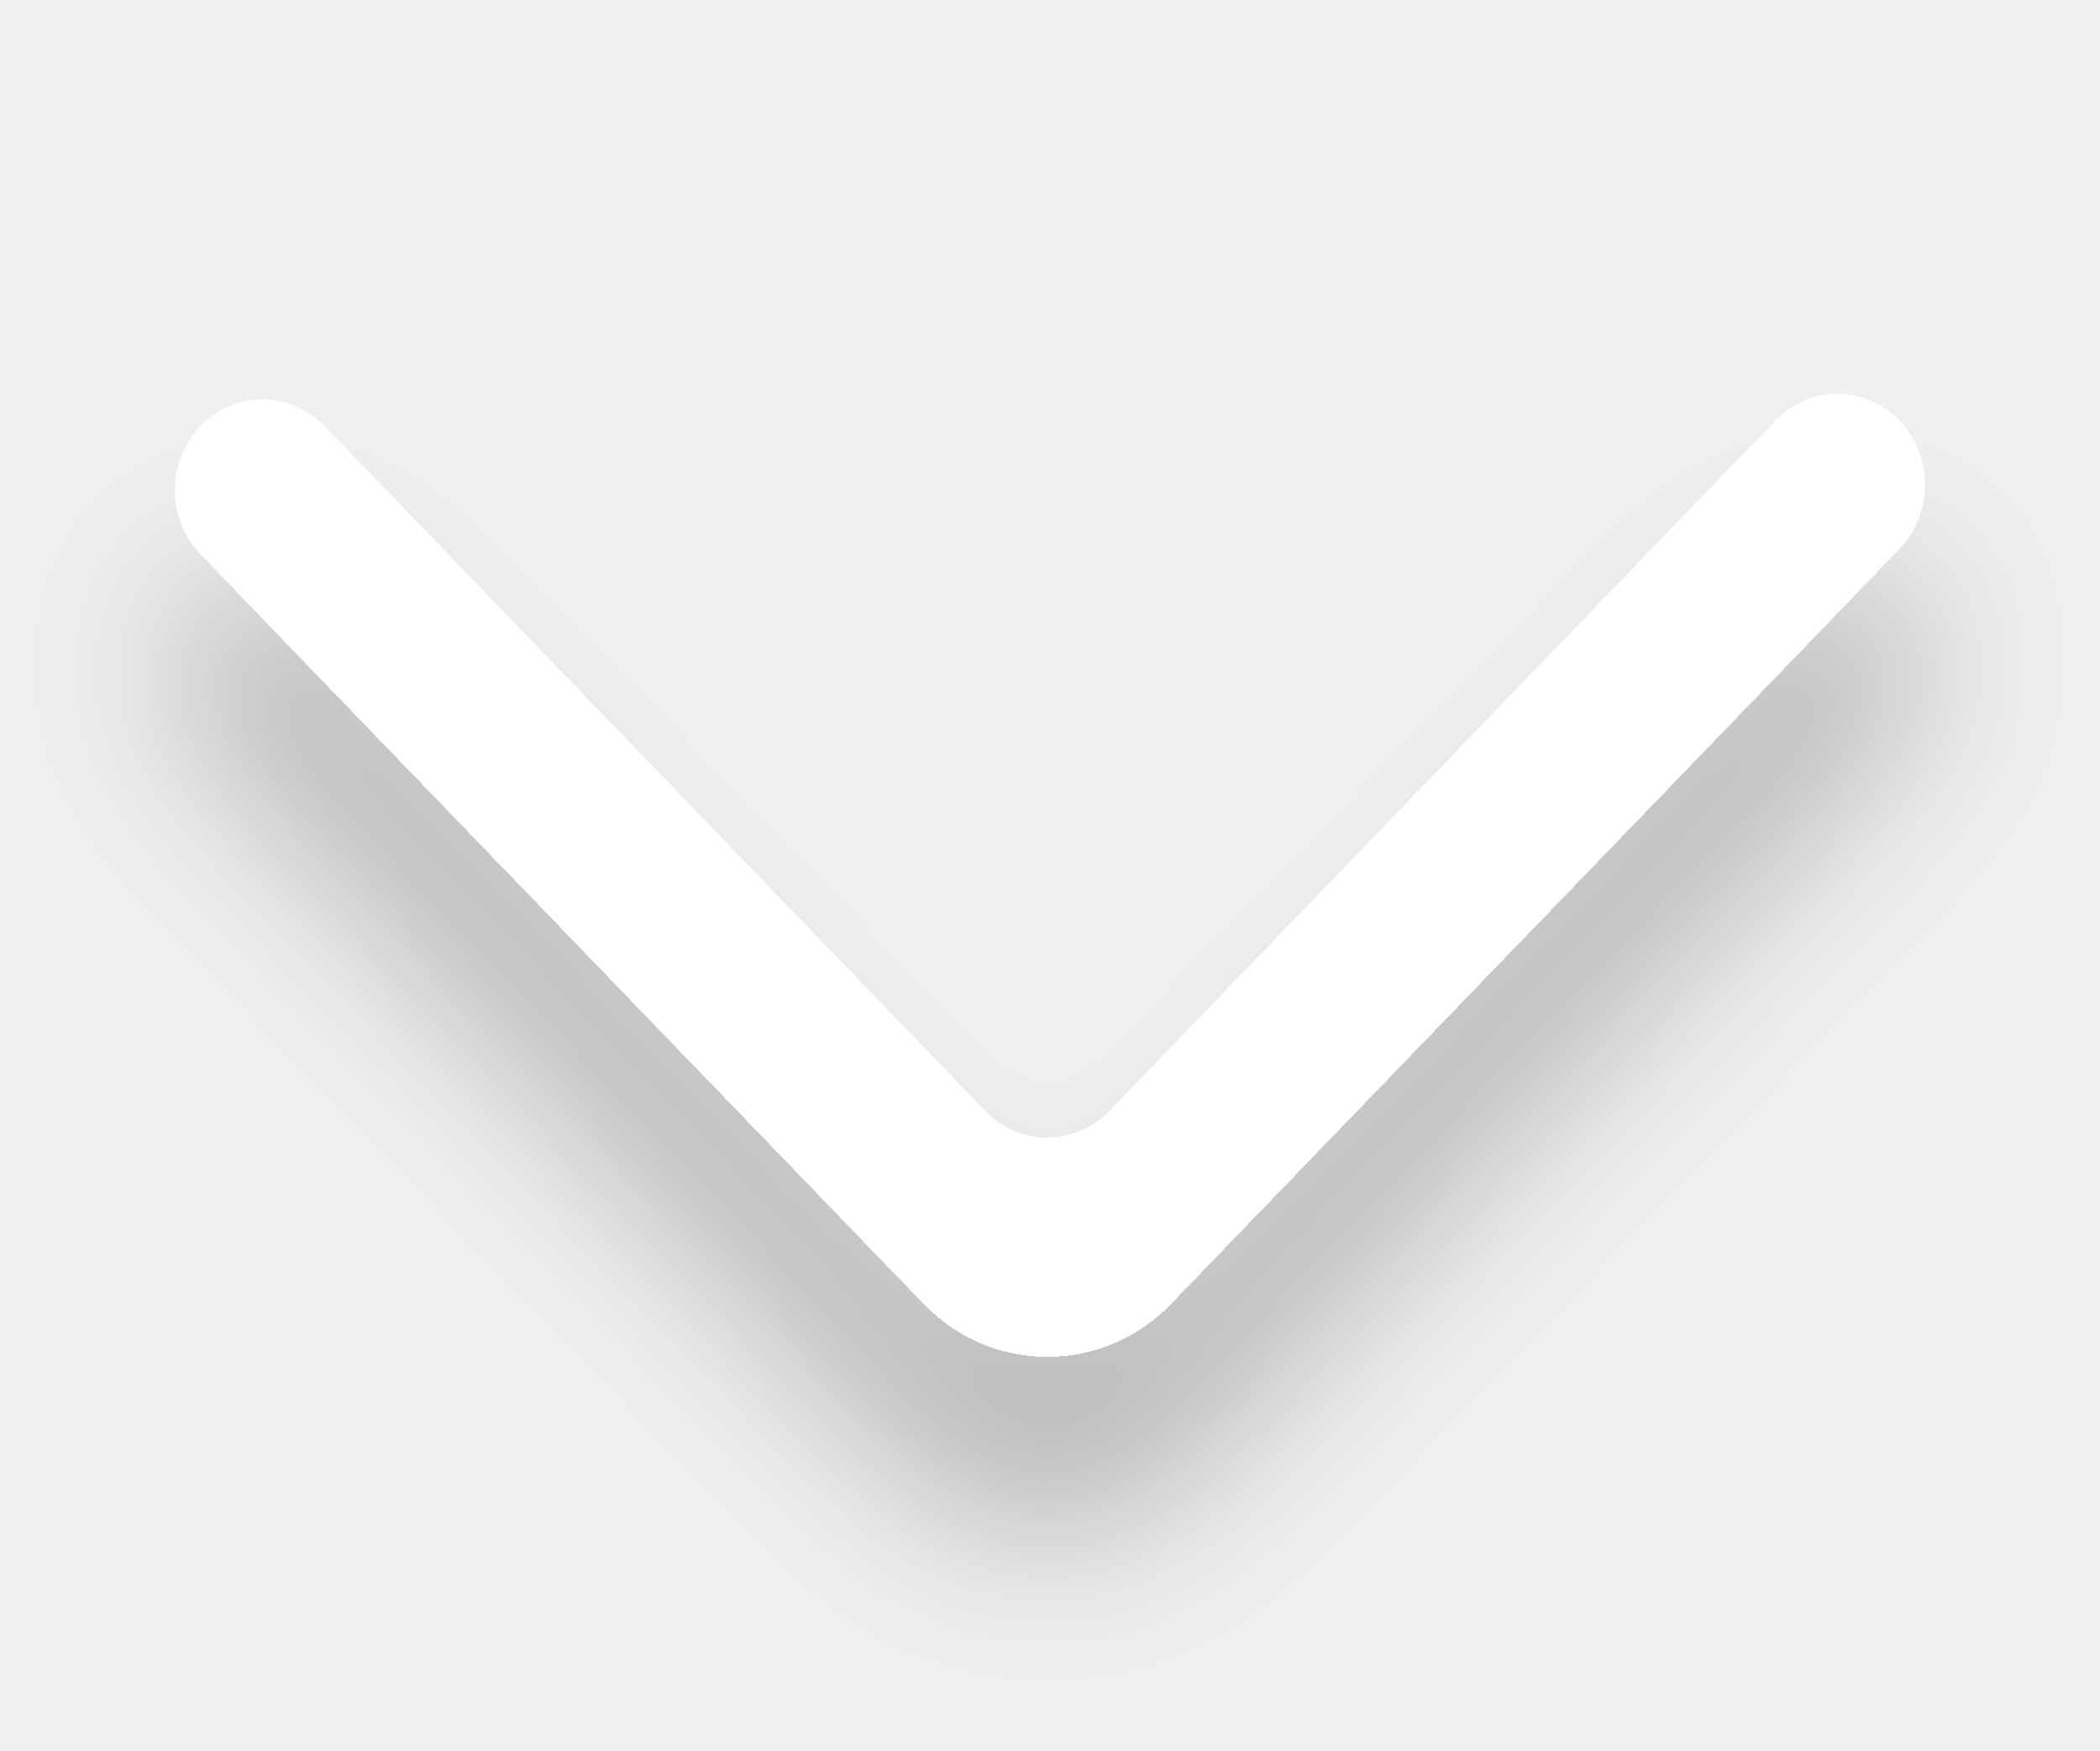
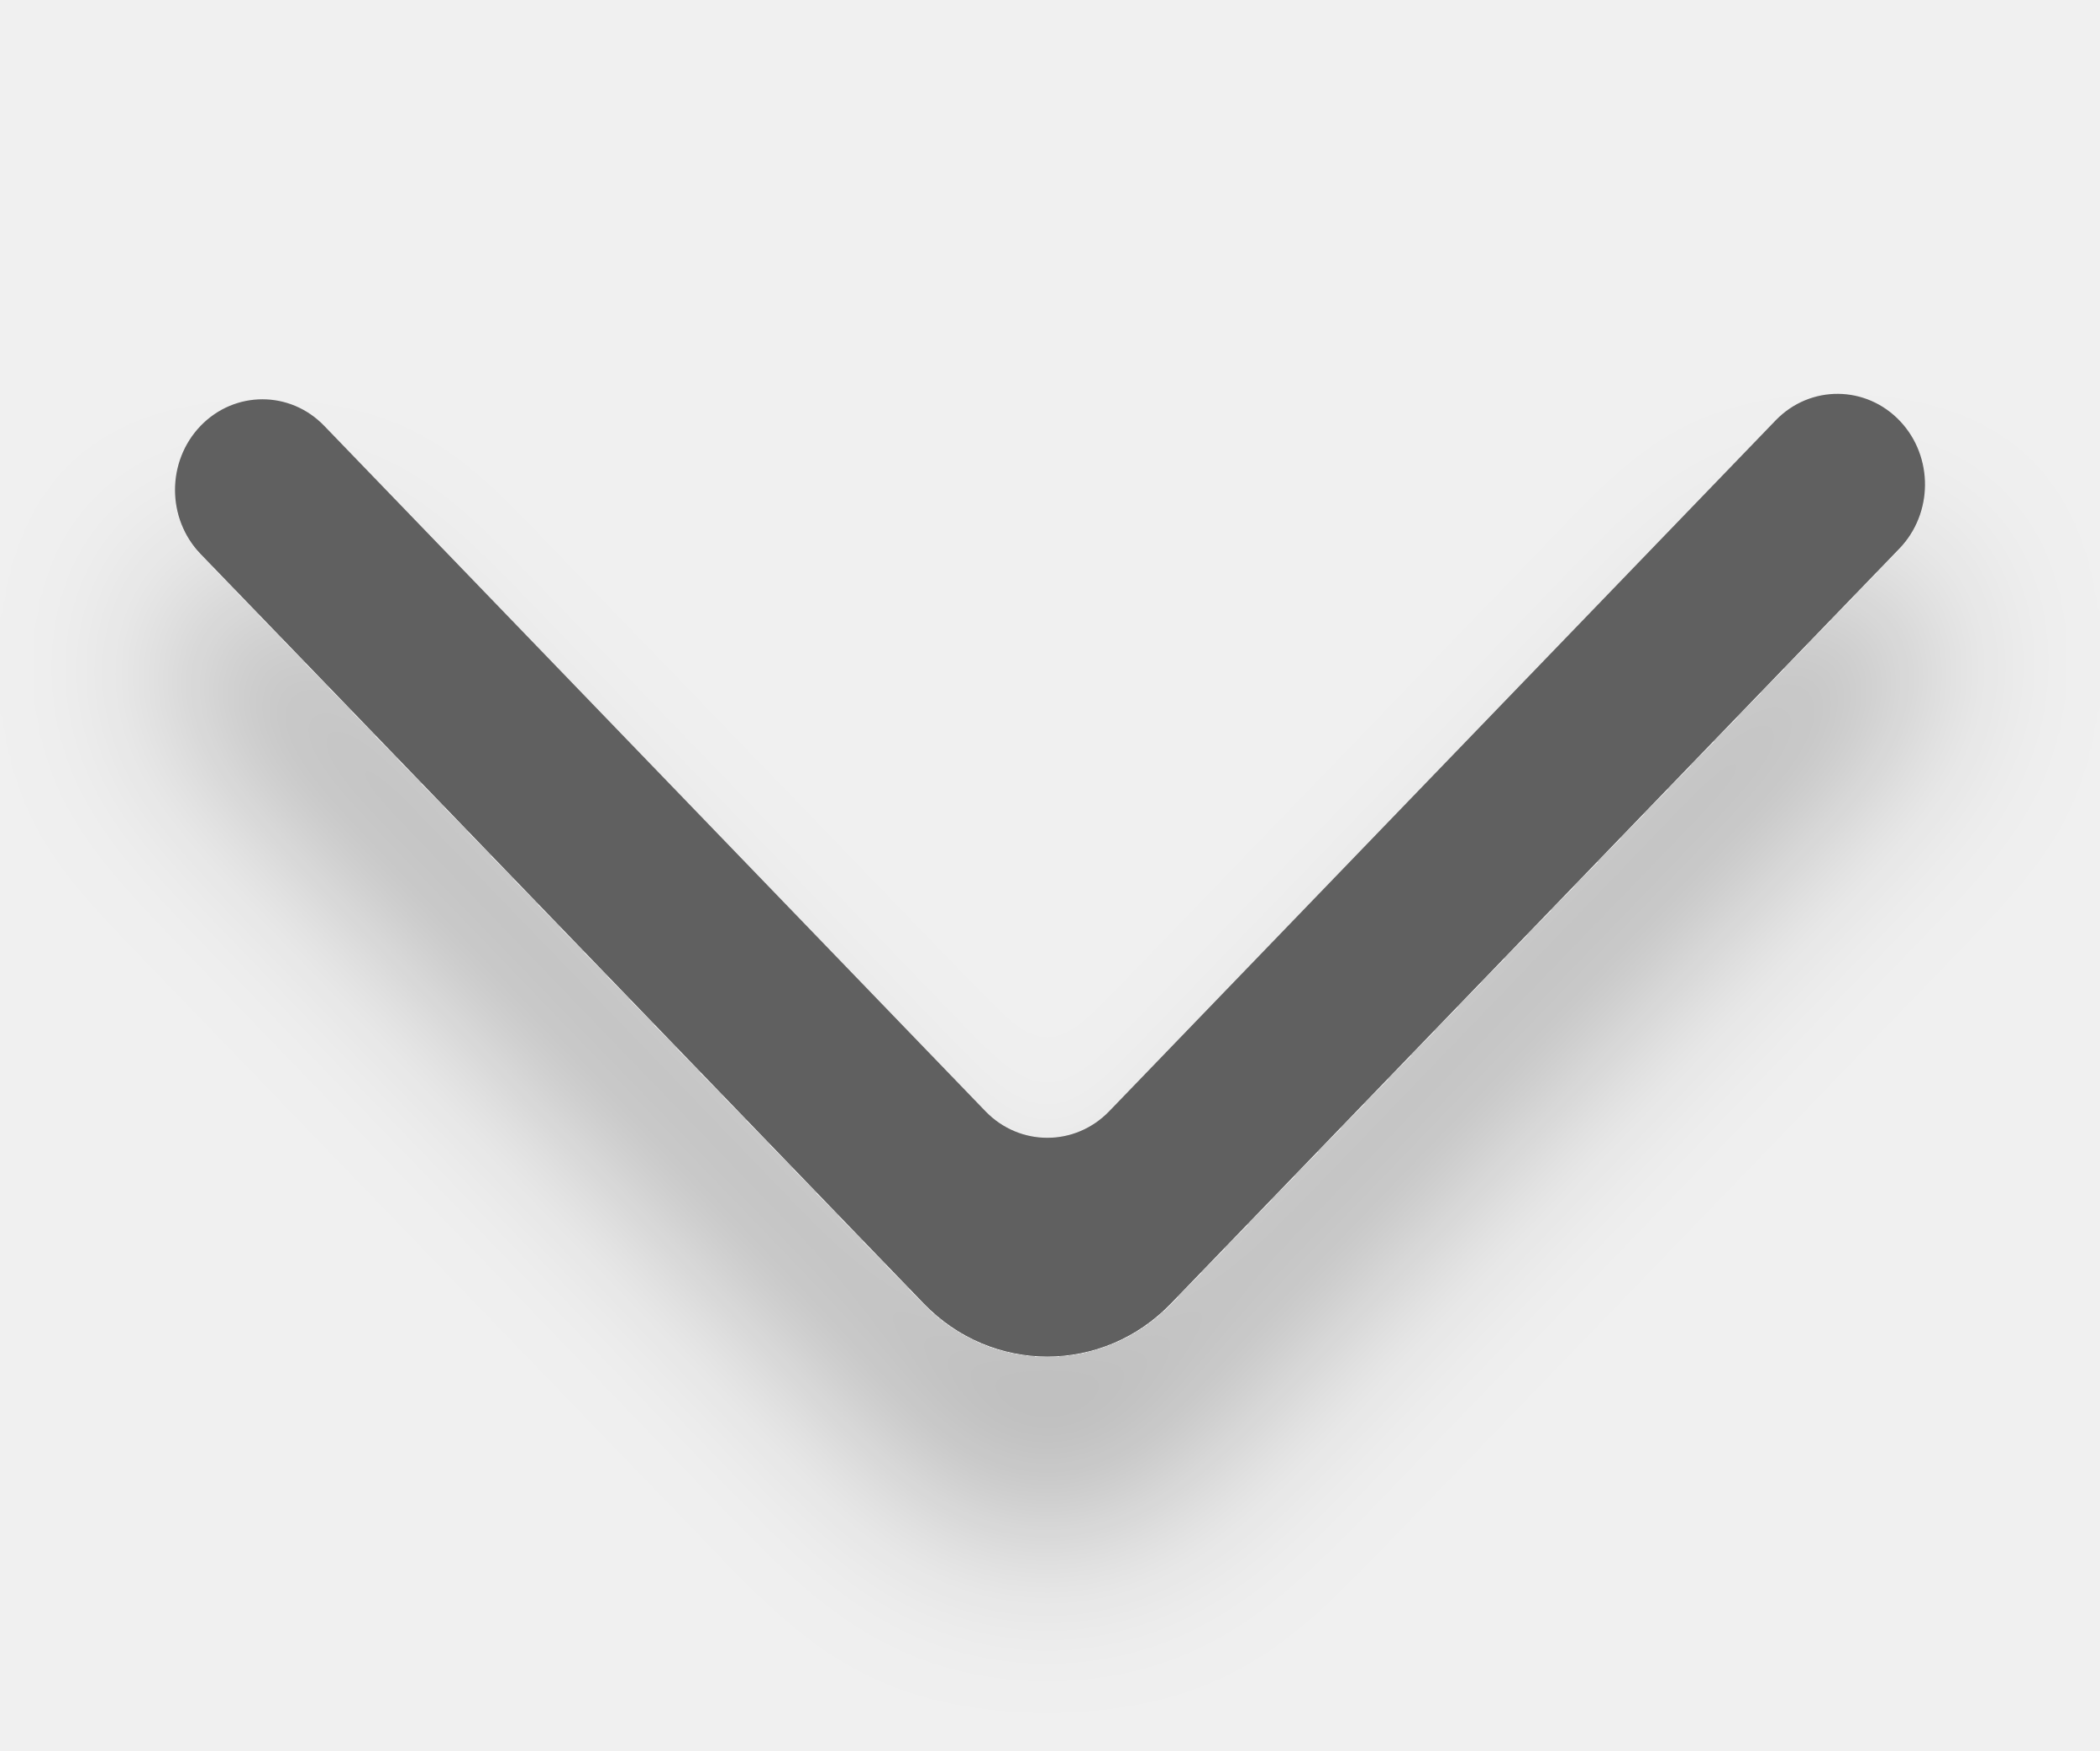
<svg xmlns="http://www.w3.org/2000/svg" width="48" height="40" viewBox="0 0 48 40" fill="none">
  <g filter="url(#filter0_d_9_2)">
-     <path fill-rule="evenodd" clip-rule="evenodd" d="M4.585 9.731C3.805 10.541 3.805 11.852 4.585 12.66L21.112 29.785C22.673 31.405 25.205 31.405 26.766 29.785L43.415 12.536C44.187 11.735 44.197 10.44 43.435 9.628C42.658 8.8 41.376 8.789 40.587 9.605L25.353 25.393C24.572 26.202 23.306 26.202 22.525 25.393L7.411 9.731C6.631 8.922 5.366 8.922 4.585 9.731Z" fill="white" />
+     <path fill-rule="evenodd" clip-rule="evenodd" d="M4.585 9.731C3.805 10.541 3.805 11.852 4.585 12.66L21.112 29.785C22.673 31.405 25.205 31.405 26.766 29.785L43.415 12.536C44.187 11.735 44.197 10.44 43.435 9.628C42.658 8.8 41.376 8.789 40.587 9.605L25.353 25.393C24.572 26.202 23.306 26.202 22.525 25.393L7.411 9.731C6.631 8.922 5.366 8.922 4.585 9.731Z" fill="#606060" />
  </g>
  <defs>
    <filter id="filter0_d_9_2" x="0" y="0" width="48" height="48" filterUnits="userSpaceOnUse" color-interpolation-filters="sRGB">
      <feFlood flood-opacity="0" result="BackgroundImageFix" />
      <feColorMatrix in="SourceAlpha" type="matrix" values="0 0 0 0 0 0 0 0 0 0 0 0 0 0 0 0 0 0 127 0" result="hardAlpha" />
      <feOffset dy="4" />
      <feGaussianBlur stdDeviation="2" />
      <feComposite in2="hardAlpha" operator="out" />
      <feColorMatrix type="matrix" values="0 0 0 0 0 0 0 0 0 0 0 0 0 0 0 0 0 0 0.25 0" />
      <feBlend mode="normal" in2="BackgroundImageFix" result="effect1_dropShadow_9_2" />
      <feBlend mode="normal" in="SourceGraphic" in2="effect1_dropShadow_9_2" result="shape" />
    </filter>
  </defs>
</svg>
